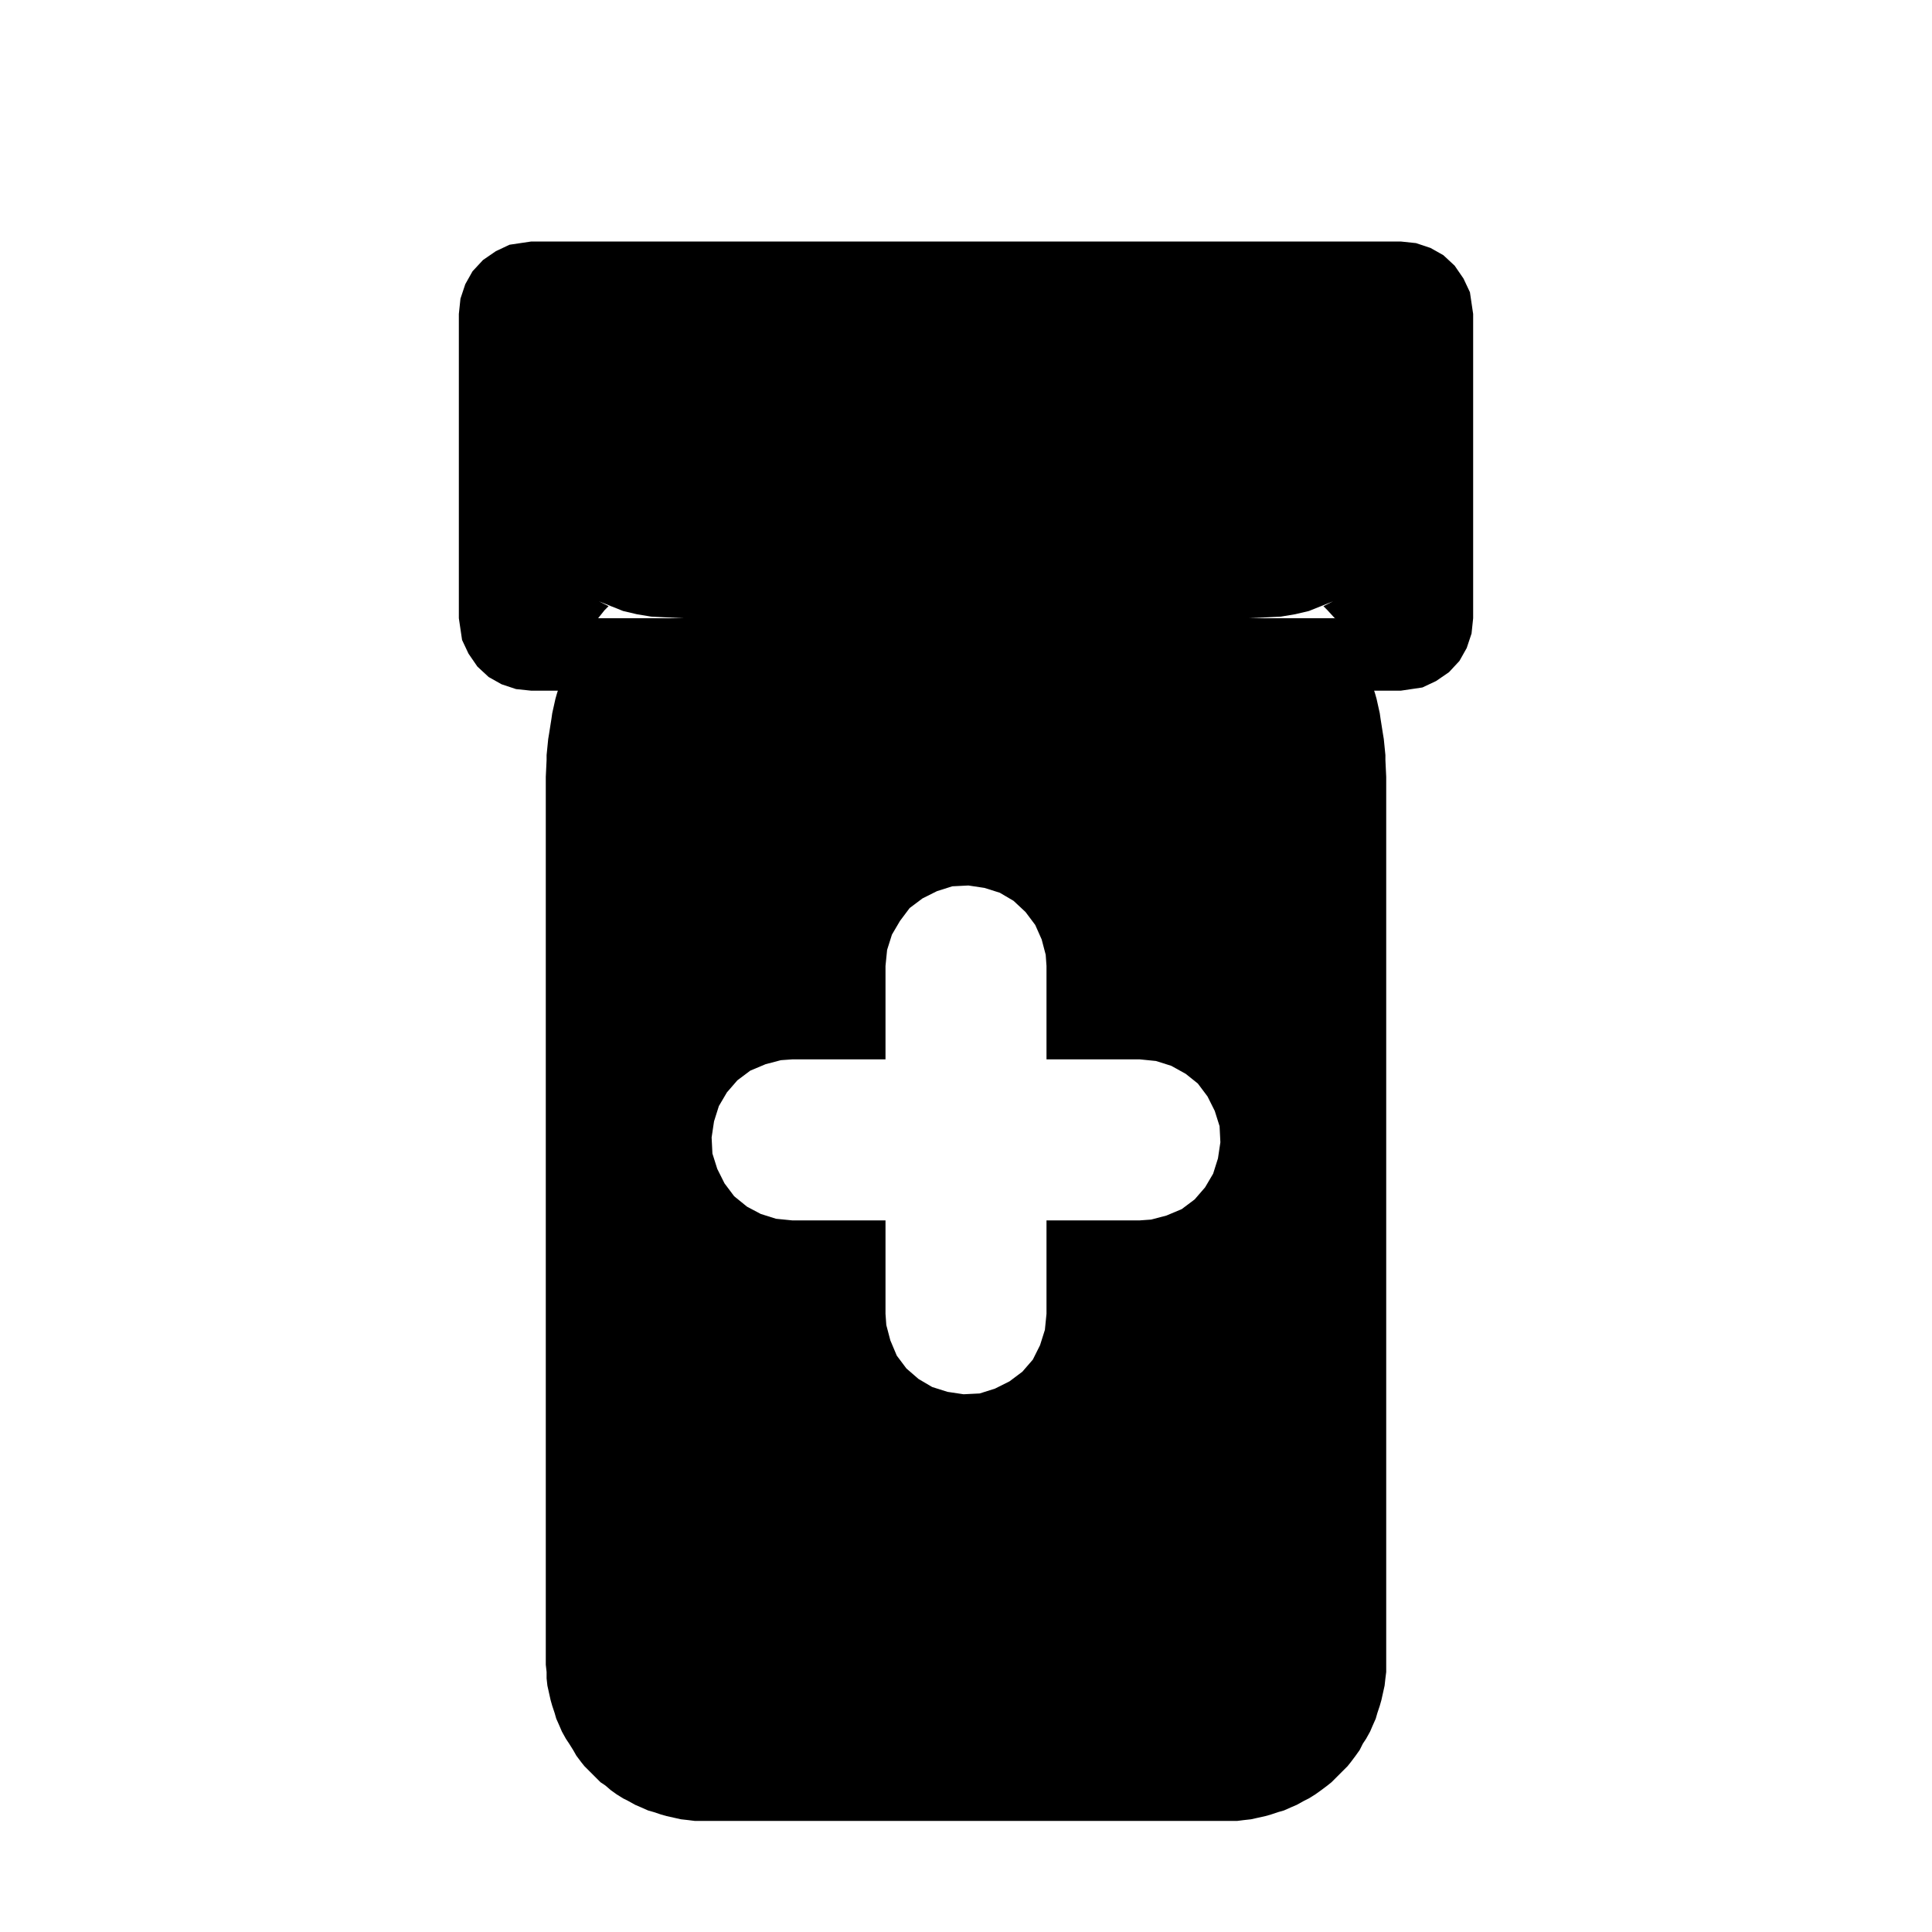
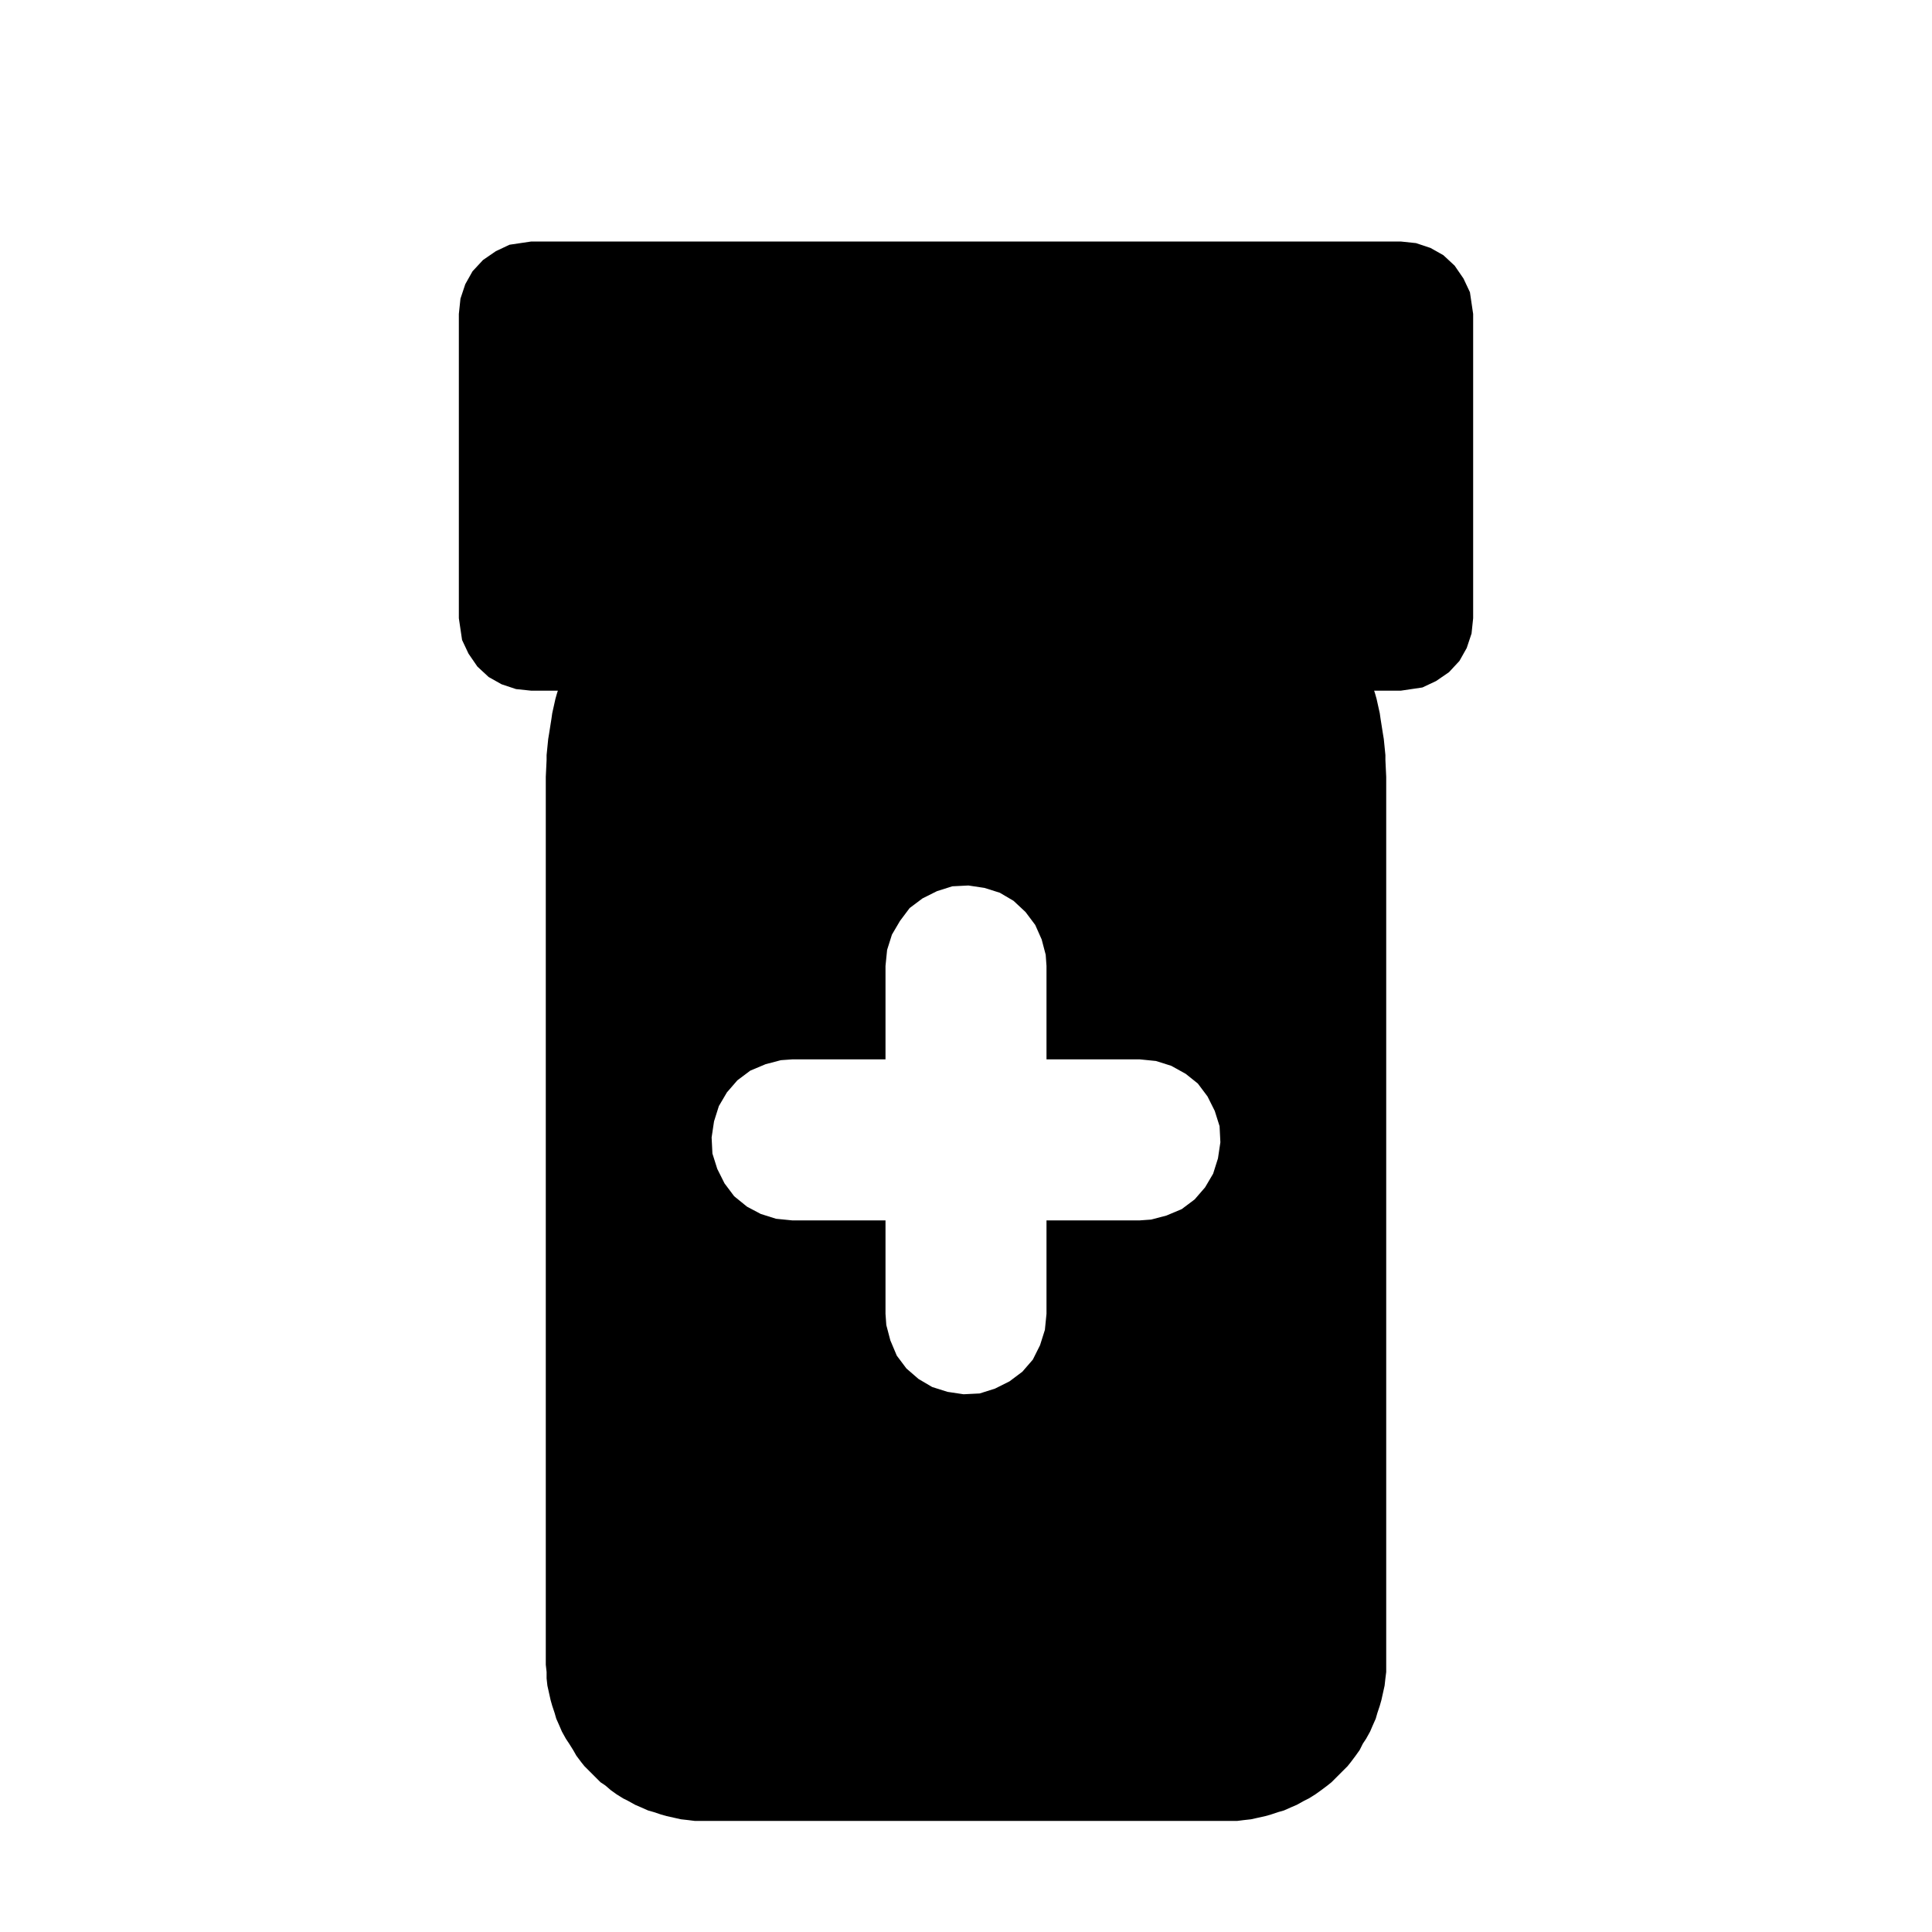
<svg xmlns="http://www.w3.org/2000/svg" viewBox="0 0 24 24" width="20" height="20" fill="currentColor">
-   <path d="M17.59 3.02L17.77 3.08L17.93 3.17L18.07 3.3L18.18 3.46L18.26 3.63L18.3 3.9L18.3 7.68L18.28 7.87L18.22 8.05L18.13 8.21L18 8.35L17.84 8.46L17.67 8.54L17.4 8.58L17.07 8.58L17.03 8.46L17.08 8.61L17.1 8.68L17.14 8.86L17.15 8.93L17.18 9.12L17.19 9.18L17.21 9.38L17.21 9.44L17.22 9.65L17.22 20.64L17.22 20.68L17.22 20.77L17.21 20.85L17.2 20.94L17.18 21.03L17.16 21.12L17.14 21.19L17.11 21.28L17.09 21.35L17.05 21.44L17.02 21.51L16.97 21.6L16.93 21.66L16.89 21.74L16.84 21.81L16.78 21.89L16.74 21.94L16.67 22.01L16.61 22.07L16.54 22.14L16.49 22.18L16.41 22.24L16.34 22.29L16.26 22.34L16.2 22.37L16.11 22.42L16.04 22.45L15.95 22.49L15.88 22.51L15.79 22.54L15.72 22.56L15.63 22.58L15.54 22.6L15.45 22.61L15.37 22.62L15.28 22.62L15.24 22.62L8.76 22.62L8.72 22.62L8.63 22.62L8.55 22.61L8.46 22.6L8.37 22.58L8.28 22.56L8.21 22.54L8.12 22.51L8.05 22.49L7.96 22.45L7.89 22.42L7.8 22.37L7.74 22.34L7.66 22.29L7.59 22.24L7.52 22.18L7.46 22.14L7.39 22.07L7.33 22.01L7.26 21.94L7.22 21.89L7.16 21.81L7.12 21.74L7.07 21.66L7.03 21.6L6.98 21.51L6.95 21.44L6.91 21.35L6.89 21.28L6.86 21.19L6.84 21.12L6.82 21.03L6.8 20.94L6.79 20.85L6.79 20.77L6.78 20.68L6.78 20.64L6.78 9.65L6.79 9.44L6.79 9.38L6.81 9.18L6.82 9.12L6.85 8.93L6.86 8.86L6.9 8.68L6.92 8.61L6.97 8.46L6.93 8.58L6.6 8.58L6.41 8.56L6.23 8.5L6.07 8.41L5.93 8.28L5.82 8.12L5.74 7.95L5.7 7.68L5.7 3.9L5.72 3.71L5.78 3.53L5.87 3.37L6 3.23L6.16 3.12L6.33 3.04L6.6 3L17.4 3ZM11.83 11.01L11.64 11.07L11.46 11.16L11.3 11.28L11.18 11.44L11.08 11.61L11.02 11.8L11 12L11 13.16L9.84 13.16L9.7 13.17L9.51 13.22L9.32 13.3L9.16 13.42L9.03 13.57L8.93 13.74L8.87 13.93L8.84 14.13L8.85 14.33L8.91 14.52L9 14.7L9.12 14.86L9.28 14.99L9.45 15.08L9.64 15.14L9.84 15.16L11 15.16L11 16.32L11.01 16.46L11.06 16.65L11.14 16.84L11.26 17L11.41 17.13L11.58 17.23L11.77 17.29L11.97 17.32L12.17 17.31L12.36 17.25L12.54 17.16L12.7 17.04L12.83 16.89L12.92 16.71L12.98 16.52L13 16.32L13 15.16L14.16 15.16L14.3 15.15L14.49 15.1L14.68 15.02L14.84 14.9L14.97 14.75L15.07 14.58L15.13 14.39L15.16 14.19L15.15 13.99L15.09 13.8L15 13.62L14.88 13.46L14.73 13.34L14.55 13.24L14.36 13.18L14.16 13.16L13 13.16L13 12L12.99 11.86L12.94 11.67L12.86 11.49L12.74 11.33L12.59 11.19L12.42 11.09L12.23 11.03L12.03 11ZM16.26 7.59L16.09 7.63L15.91 7.66L15.71 7.67L15.51 7.68L16.58 7.68L16.6 7.7L16.66 7.77L16.75 7.9L16.76 7.92L16.75 7.9L16.66 7.77L16.6 7.7L16.49 7.58L16.44 7.53L16.56 7.47L16.41 7.53ZM7.51 7.58L7.43 7.68L8.49 7.68L8.29 7.67L8.09 7.66L7.91 7.63L7.74 7.59L7.59 7.53L7.44 7.47L7.56 7.53Z" />
+   <path d="M17.59 3.02L17.77 3.08L17.93 3.17L18.07 3.3L18.18 3.46L18.26 3.63L18.3 3.9L18.3 7.68L18.28 7.87L18.22 8.05L18.13 8.21L18 8.35L17.84 8.46L17.67 8.54L17.4 8.58L17.07 8.58L17.03 8.46L17.08 8.61L17.1 8.68L17.14 8.86L17.15 8.93L17.18 9.12L17.19 9.18L17.21 9.38L17.21 9.44L17.22 9.65L17.22 20.64L17.22 20.68L17.22 20.77L17.21 20.85L17.2 20.94L17.18 21.03L17.16 21.12L17.14 21.19L17.11 21.28L17.09 21.35L17.05 21.44L17.02 21.51L16.97 21.6L16.93 21.66L16.89 21.74L16.84 21.81L16.78 21.89L16.74 21.94L16.67 22.01L16.61 22.07L16.54 22.14L16.49 22.18L16.41 22.24L16.34 22.29L16.26 22.34L16.2 22.37L16.11 22.42L16.04 22.45L15.95 22.49L15.88 22.51L15.79 22.54L15.72 22.56L15.63 22.58L15.54 22.6L15.45 22.61L15.37 22.62L15.28 22.62L15.24 22.62L8.76 22.62L8.72 22.62L8.63 22.62L8.55 22.61L8.46 22.6L8.37 22.58L8.28 22.56L8.21 22.54L8.12 22.51L8.05 22.49L7.96 22.45L7.89 22.42L7.8 22.37L7.74 22.34L7.66 22.29L7.59 22.24L7.52 22.18L7.46 22.14L7.39 22.07L7.33 22.01L7.26 21.94L7.22 21.89L7.16 21.81L7.12 21.74L7.07 21.66L7.03 21.6L6.98 21.51L6.95 21.44L6.91 21.35L6.89 21.28L6.86 21.19L6.84 21.12L6.82 21.03L6.8 20.94L6.79 20.85L6.79 20.77L6.78 20.68L6.78 20.64L6.78 9.65L6.79 9.44L6.79 9.38L6.81 9.18L6.82 9.12L6.85 8.93L6.86 8.86L6.9 8.68L6.92 8.61L6.97 8.46L6.93 8.58L6.6 8.58L6.41 8.56L6.23 8.5L6.07 8.41L5.93 8.28L5.82 8.12L5.74 7.95L5.7 7.68L5.7 3.9L5.72 3.71L5.78 3.53L5.87 3.37L6 3.23L6.16 3.12L6.33 3.04L6.6 3L17.4 3ZM11.83 11.01L11.64 11.07L11.46 11.16L11.3 11.28L11.18 11.44L11.08 11.61L11.02 11.8L11 12L11 13.16L9.84 13.16L9.7 13.17L9.51 13.22L9.32 13.3L9.16 13.42L9.03 13.57L8.93 13.74L8.87 13.93L8.84 14.13L8.85 14.33L8.91 14.52L9 14.7L9.12 14.86L9.28 14.99L9.45 15.08L9.64 15.14L9.84 15.16L11 15.16L11 16.32L11.01 16.46L11.06 16.65L11.14 16.84L11.26 17L11.41 17.13L11.58 17.23L11.77 17.29L11.97 17.32L12.17 17.31L12.36 17.25L12.54 17.16L12.7 17.04L12.83 16.89L12.92 16.71L12.98 16.52L13 16.32L13 15.16L14.16 15.16L14.3 15.15L14.49 15.1L14.68 15.02L14.84 14.9L14.97 14.75L15.07 14.58L15.13 14.39L15.16 14.19L15.15 13.99L15.09 13.8L15 13.62L14.88 13.46L14.73 13.34L14.55 13.24L14.36 13.18L14.16 13.16L13 13.16L13 12L12.99 11.86L12.94 11.67L12.86 11.49L12.74 11.33L12.59 11.19L12.42 11.09L12.23 11.03L12.03 11Z" />
</svg>
